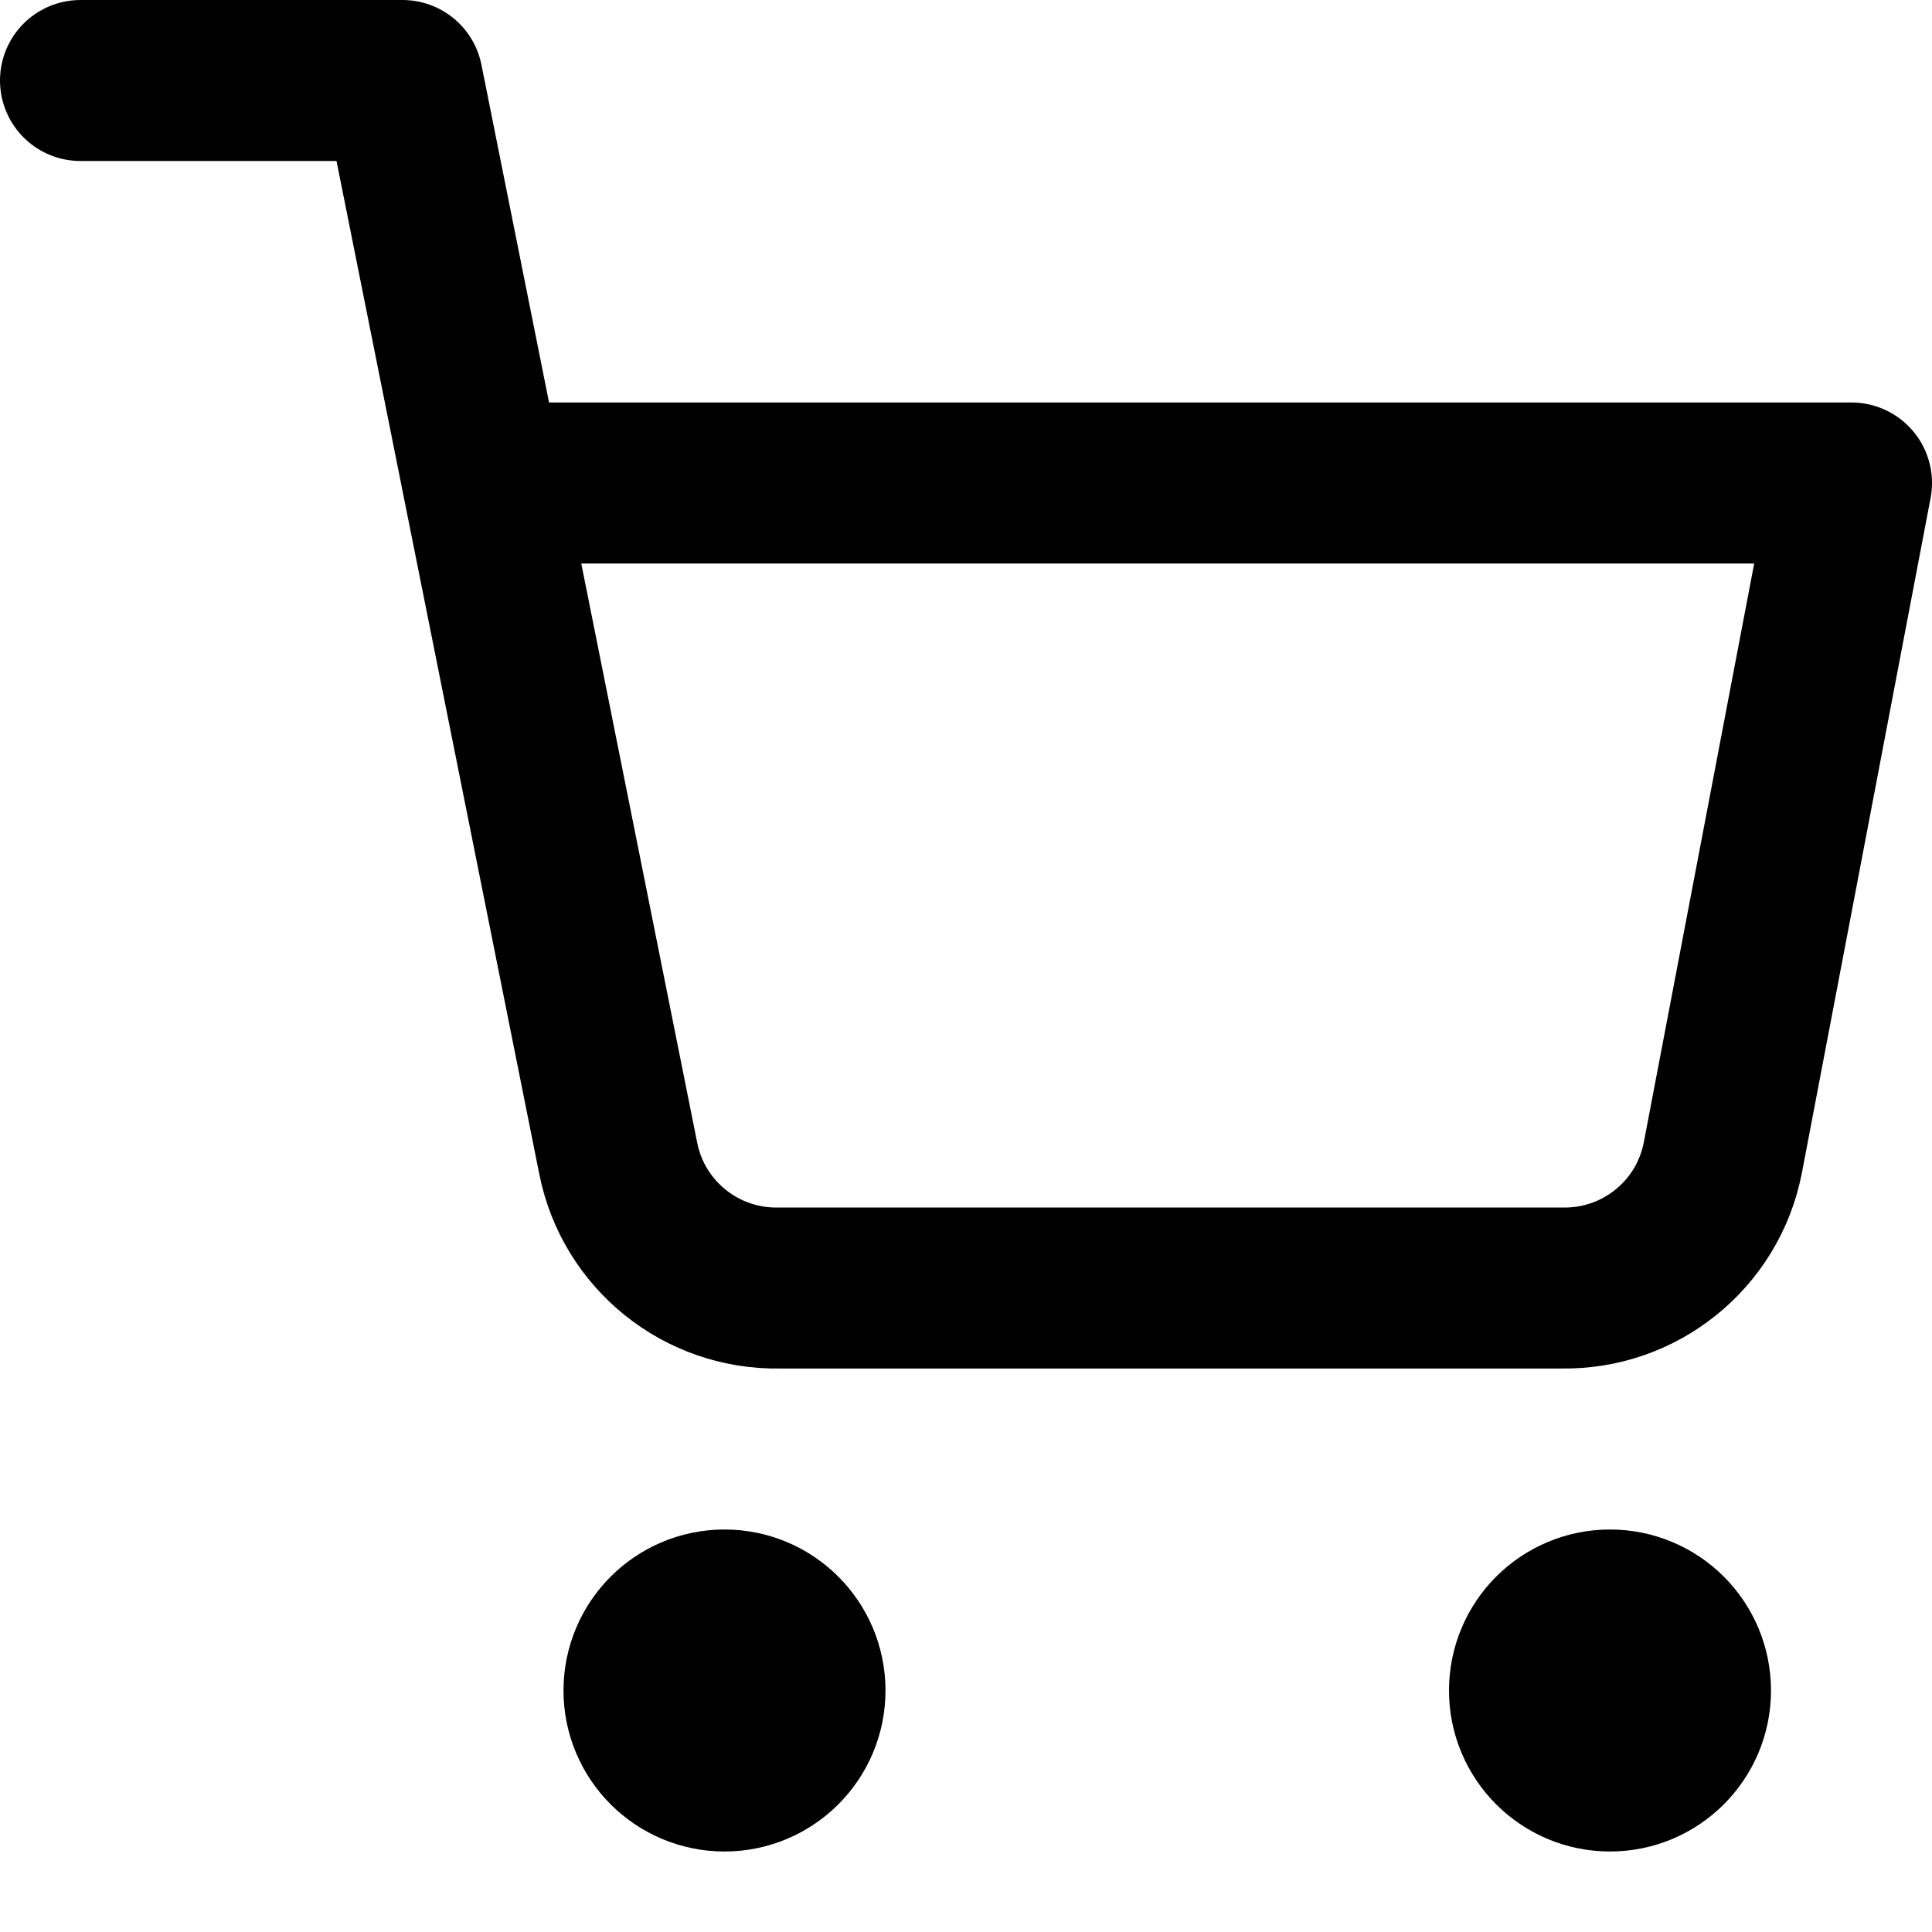
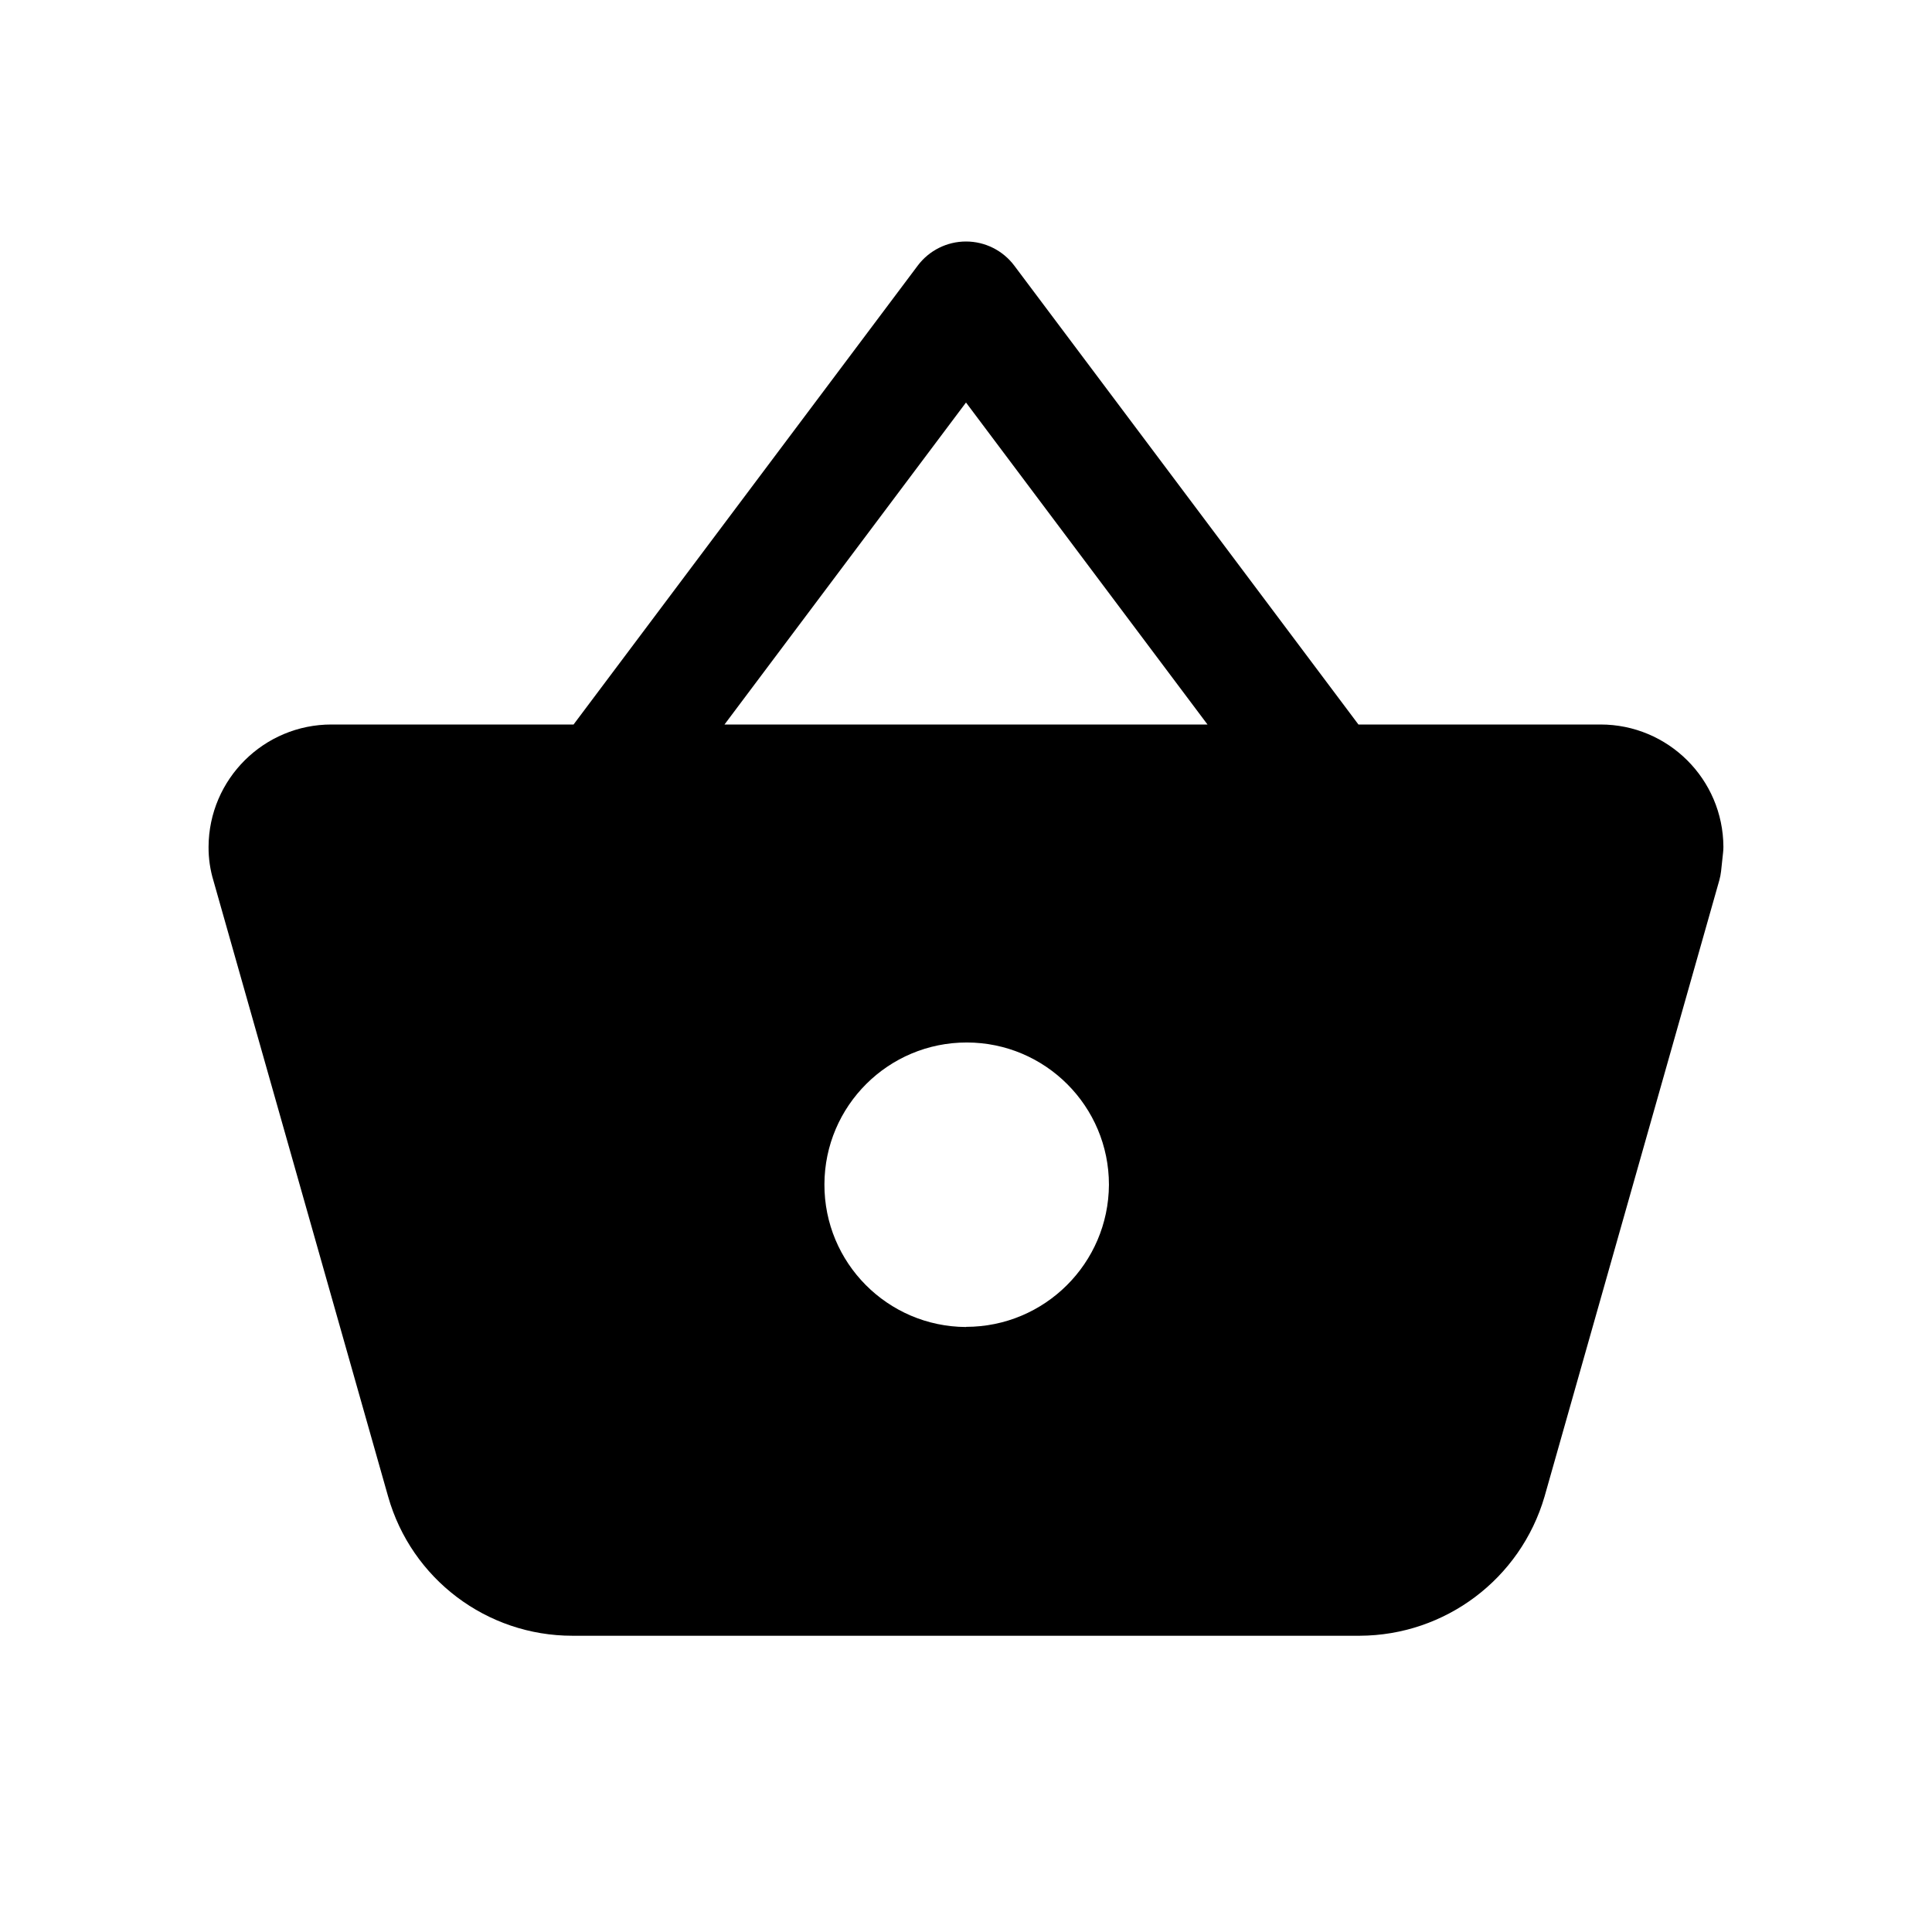
- <svg xmlns="http://www.w3.org/2000/svg" width="24" height="24" viewBox="0 0 24 24" fill="none" stroke="currentColor" stroke-width="2" stroke-linecap="round" stroke-linejoin="round" class="feather feather-shopping-cart">
-   <circle cx="9" cy="21" r="1" />
-   <circle cx="20" cy="21" r="1" />
-   <path d="M1 1h4l2.68 13.39a2 2 0 0 0 2 1.61h9.72a2 2 0 0 0 2-1.61L23 6H6" />
+ <svg xmlns="http://www.w3.org/2000/svg" fill="#000000" width="800px" height="800px" viewBox="0 0 512 512">
+   <path d="M424.11,192H360L268.8,70.4a16,16,0,0,0-25.6,0L152,192H87.89a32.57,32.57,0,0,0-32.62,32.44,30.3,30.3,0,0,0,1.31,9l46.27,163.14a50.72,50.72,0,0,0,48.84,36.91H360.31a51.21,51.21,0,0,0,49-36.86l46.33-163.36a15.62,15.62,0,0,0,.46-2.36l.53-4.93a13.3,13.3,0,0,0,.09-1.55A32.57,32.57,0,0,0,424.11,192ZM256,106.67,320,192H192Zm0,245a37.7,37.7,0,1,1,37.88-37.7A37.87,37.87,0,0,1,256,351.63Z" />
</svg>
